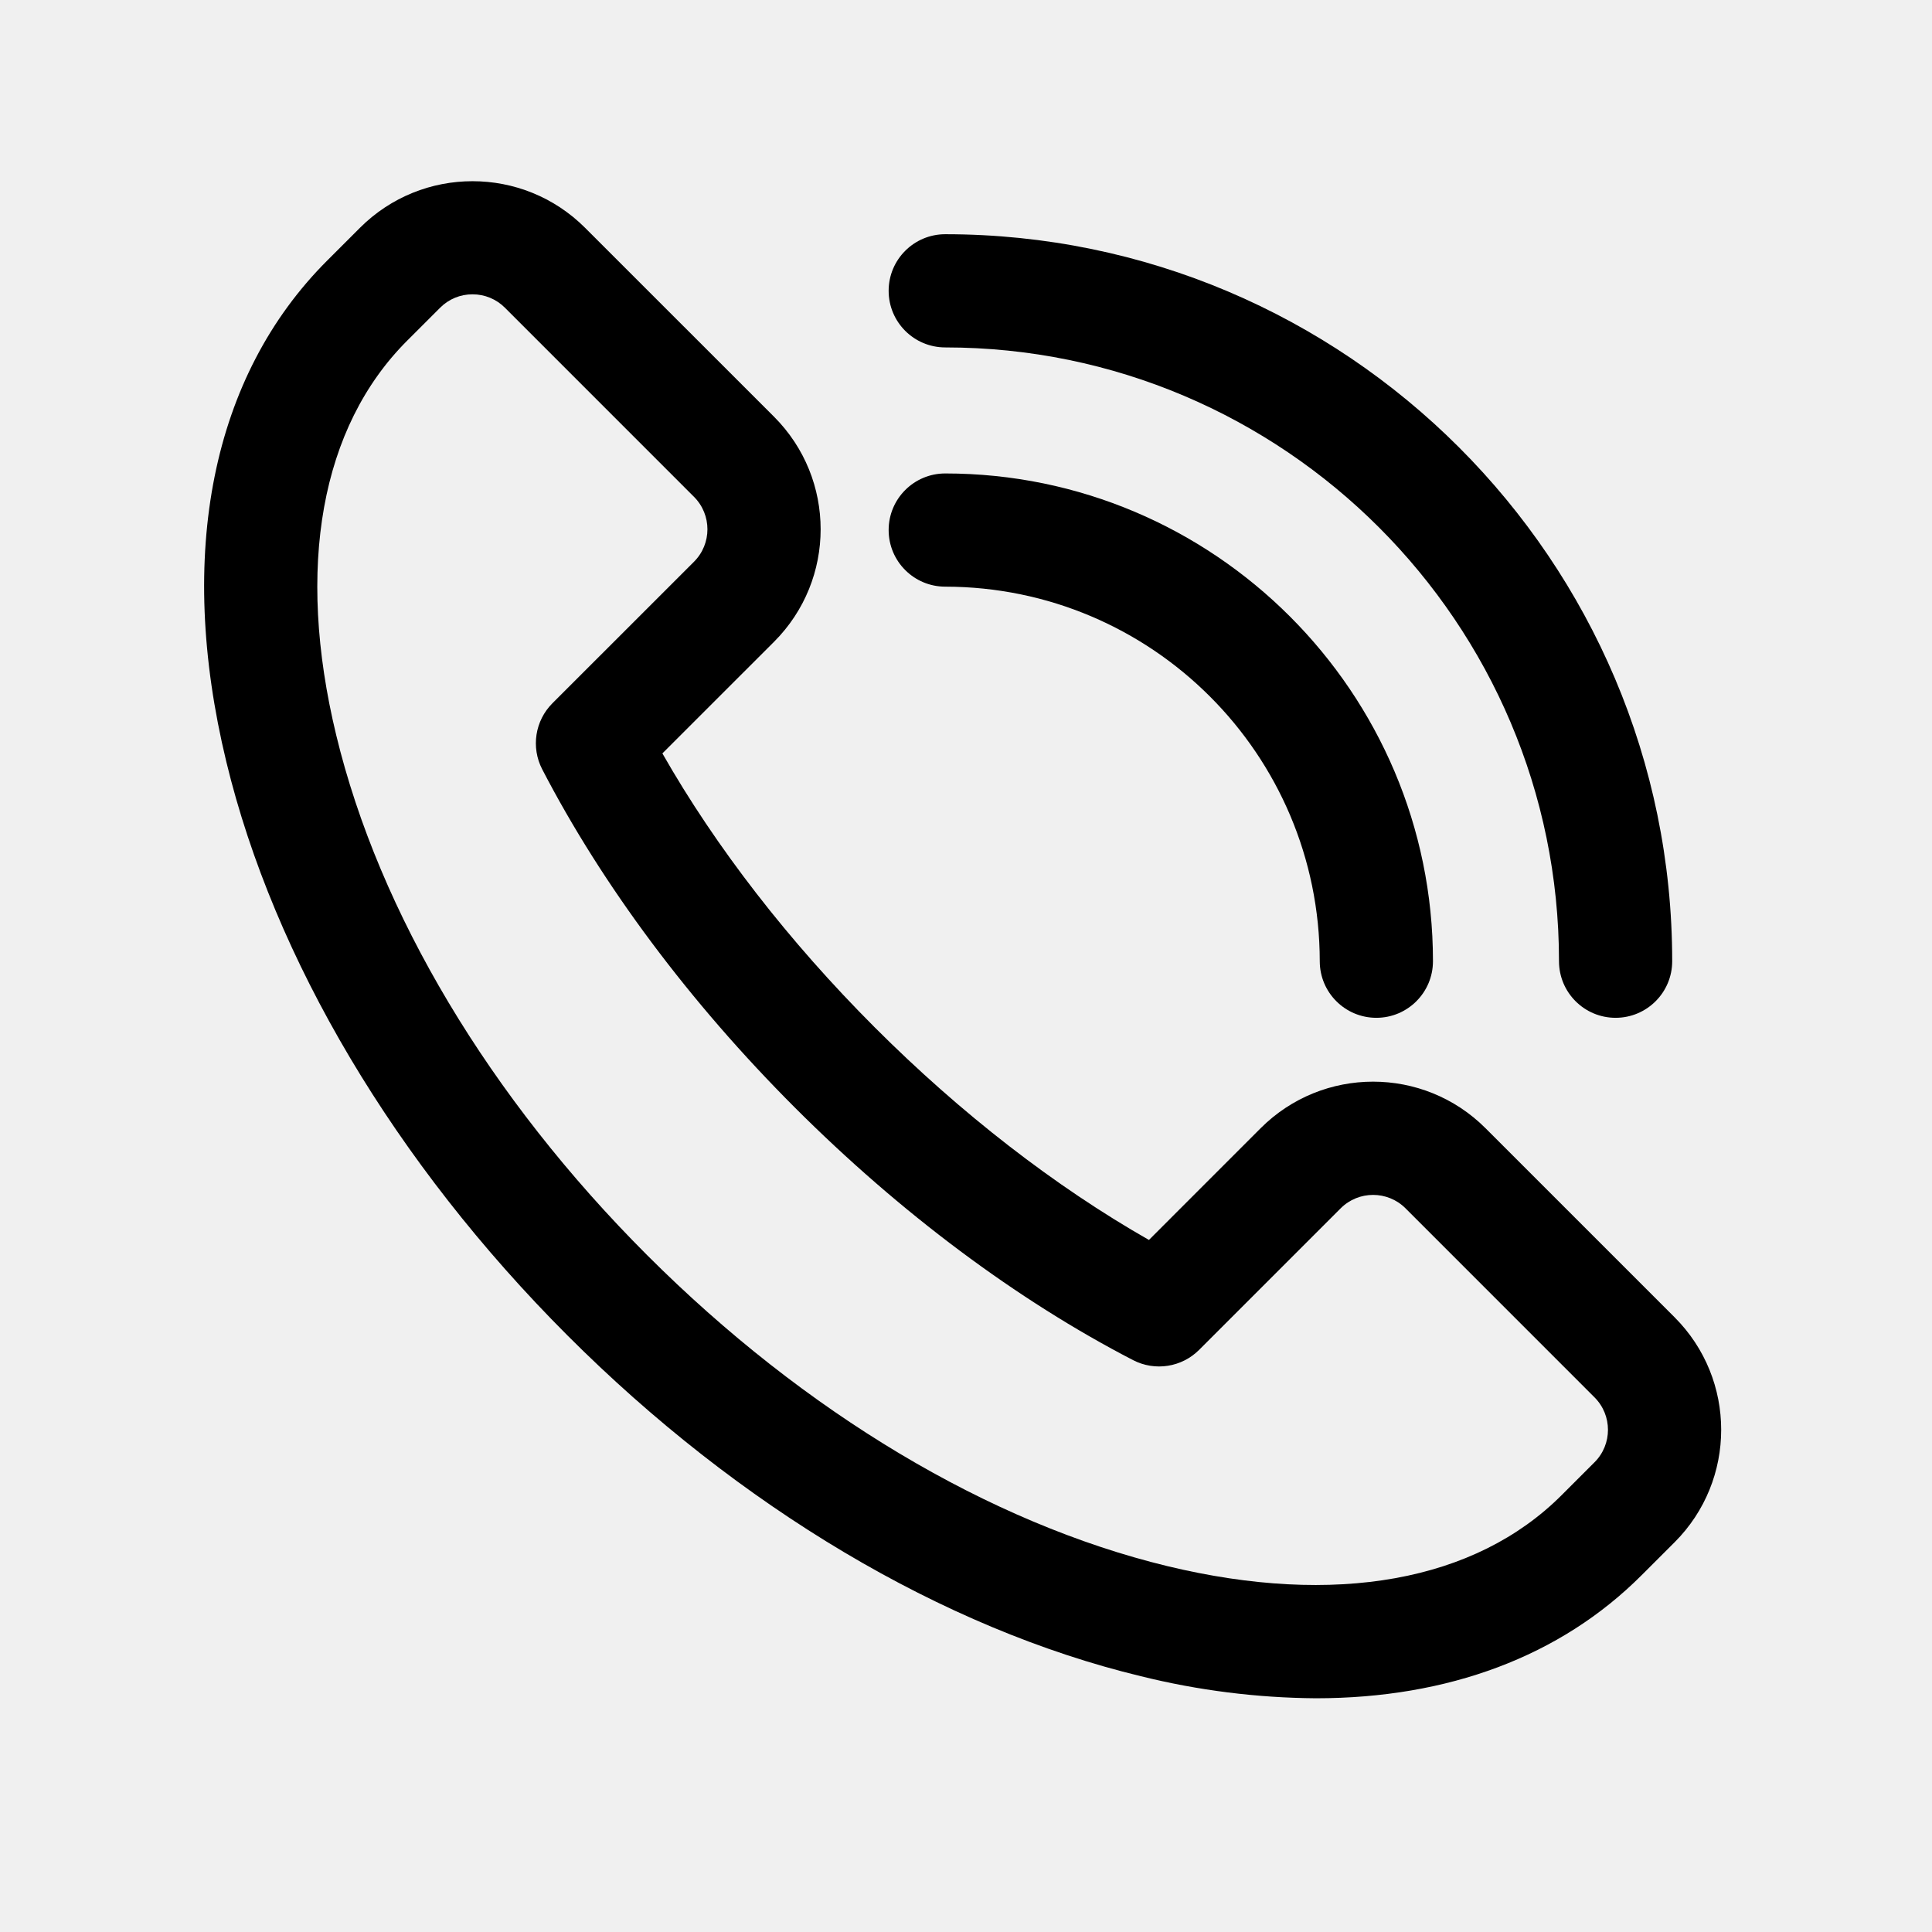
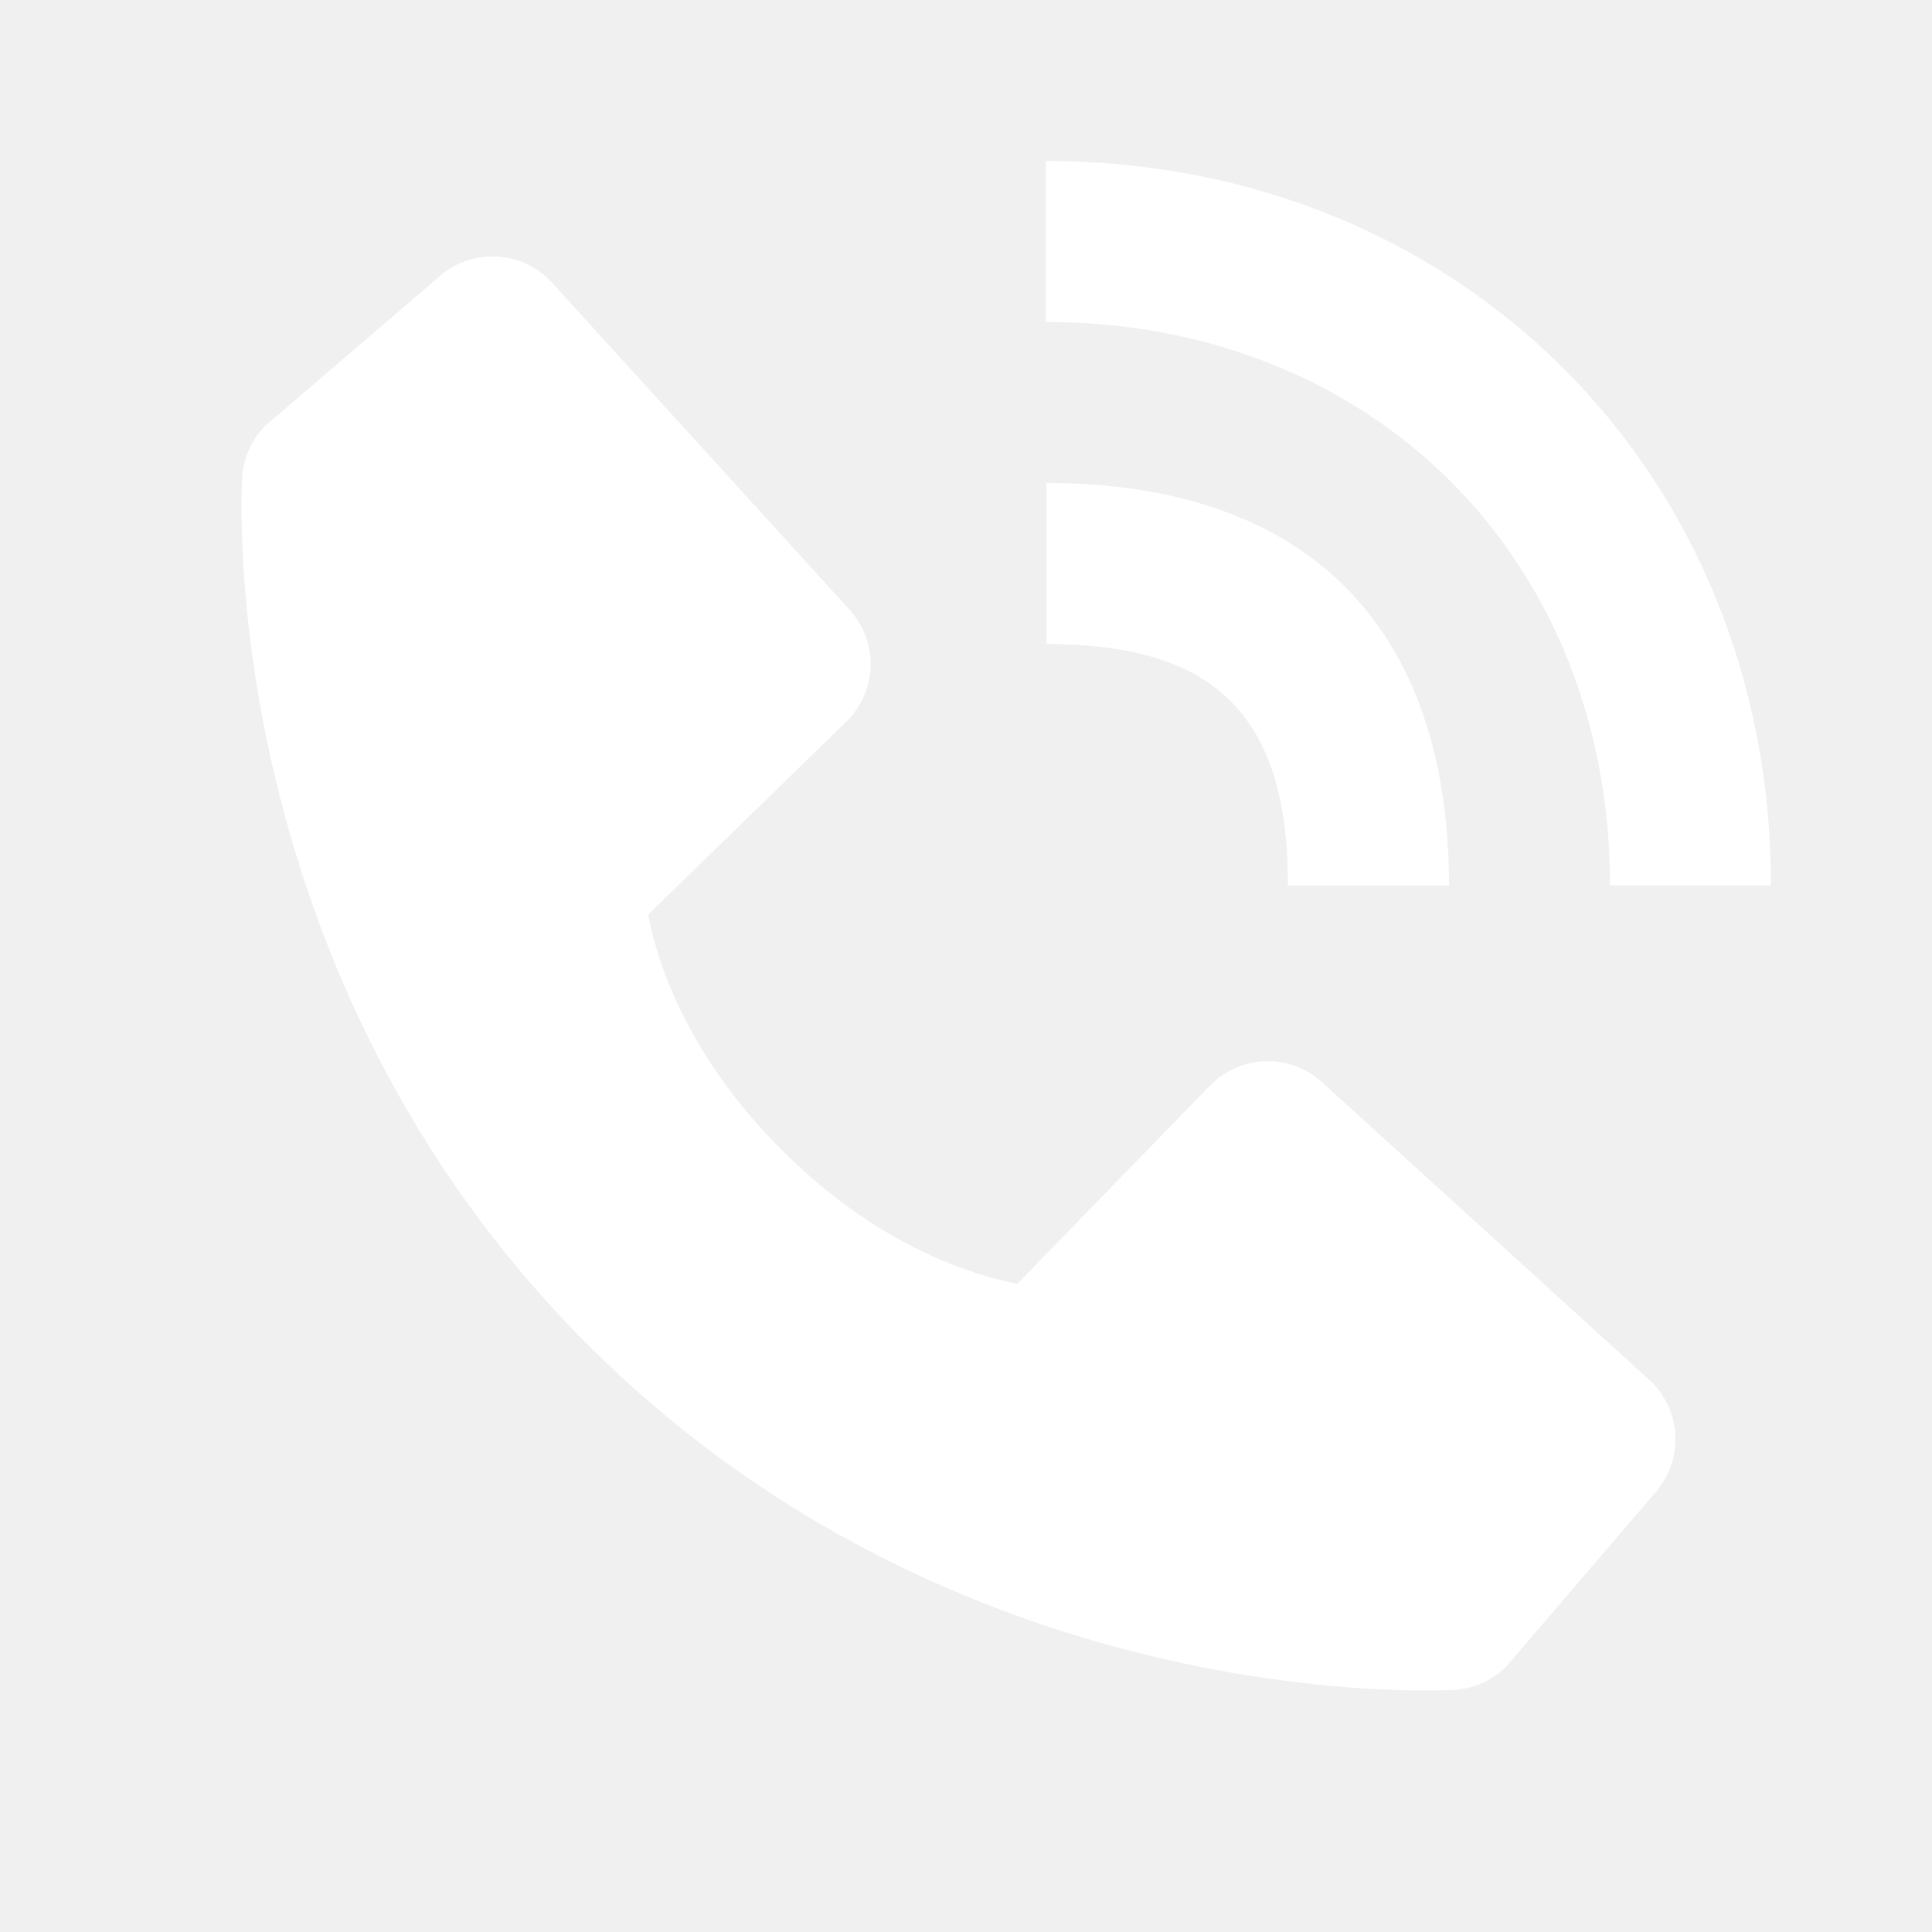
- <svg xmlns="http://www.w3.org/2000/svg" viewBox="0 0 512 512">
-   <g data-name="1" id="_1">
-     <path d="M348.73,450.06a198.63,198.63,0,0,1-46.4-5.85c-52.43-12.65-106.42-44.74-152-90.36s-77.71-99.62-90.36-152C46.65,146.75,56.15,99.61,86.69,69.07l8.72-8.72a42.2,42.2,0,0,1,59.62,0l50.11,50.1a42.18,42.18,0,0,1,0,59.62l-29.6,29.59c14.19,24.9,33.49,49.82,56.3,72.63s47.75,42.12,72.64,56.31L334.07,299a42.15,42.15,0,0,1,59.62,0l50.1,50.1a42.16,42.16,0,0,1,0,59.61l-8.73,8.72C413.53,439,383.73,450.06,348.73,450.06ZM125.22,78a12,12,0,0,0-8.59,3.56l-8.73,8.72c-22.87,22.87-29.55,60-18.81,104.49,11.37,47.13,40.64,96.1,82.41,137.86s90.73,71,137.87,82.41c44.5,10.74,81.61,4.06,104.48-18.81l8.72-8.72a12.16,12.16,0,0,0,0-17.19l-50.09-50.1a12.16,12.16,0,0,0-17.19,0l-37.51,37.51a15,15,0,0,1-17.5,2.72c-30.75-15.9-61.75-39.05-89.65-66.95s-51-58.88-66.94-89.63a15,15,0,0,1,2.71-17.5l37.52-37.51a12.16,12.16,0,0,0,0-17.19l-50.1-50.11A12.07,12.07,0,0,0,125.22,78Z" />
-     <path d="M364.75,269.73a15,15,0,0,1-15-15,99.37,99.37,0,0,0-99.25-99.26,15,15,0,0,1,0-30c71.27,0,129.25,58,129.25,129.26A15,15,0,0,1,364.75,269.73Z" />
-     <path d="M428.15,269.73a15,15,0,0,1-15-15c0-89.69-73-162.66-162.65-162.66a15,15,0,0,1,0-30c106.23,0,192.65,86.43,192.65,192.66A15,15,0,0,1,428.15,269.73Z" />
-   </g>
+ <svg xmlns="http://www.w3.org/2000/svg" viewBox="0 0 24 24">
+   <path d="M20 10.999h2C22 5.869 18.127 2 12.99 2v2C17.052 4 20 6.943 20 10.999z" fill="#ffffff" class="fill-000000" />
+   <path d="M13 8c2.103 0 3 .897 3 3h2c0-3.225-1.775-5-5-5v2zm3.422 5.443a1.001 1.001 0 0 0-1.391.043l-2.393 2.461c-.576-.11-1.734-.471-2.926-1.66-1.192-1.193-1.553-2.354-1.66-2.926l2.459-2.394a1 1 0 0 0 .043-1.391L6.859 3.513a1 1 0 0 0-1.391-.087l-2.17 1.861a1 1 0 0 0-.29.649c-.015.25-.301 6.172 4.291 10.766C11.305 20.707 16.323 21 17.705 21c.202 0 .326-.006.359-.008a.992.992 0 0 0 .648-.291l1.86-2.171a1 1 0 0 0-.086-1.391l-4.064-3.696z" fill="#ffffff" class="fill-000000" />
</svg>
